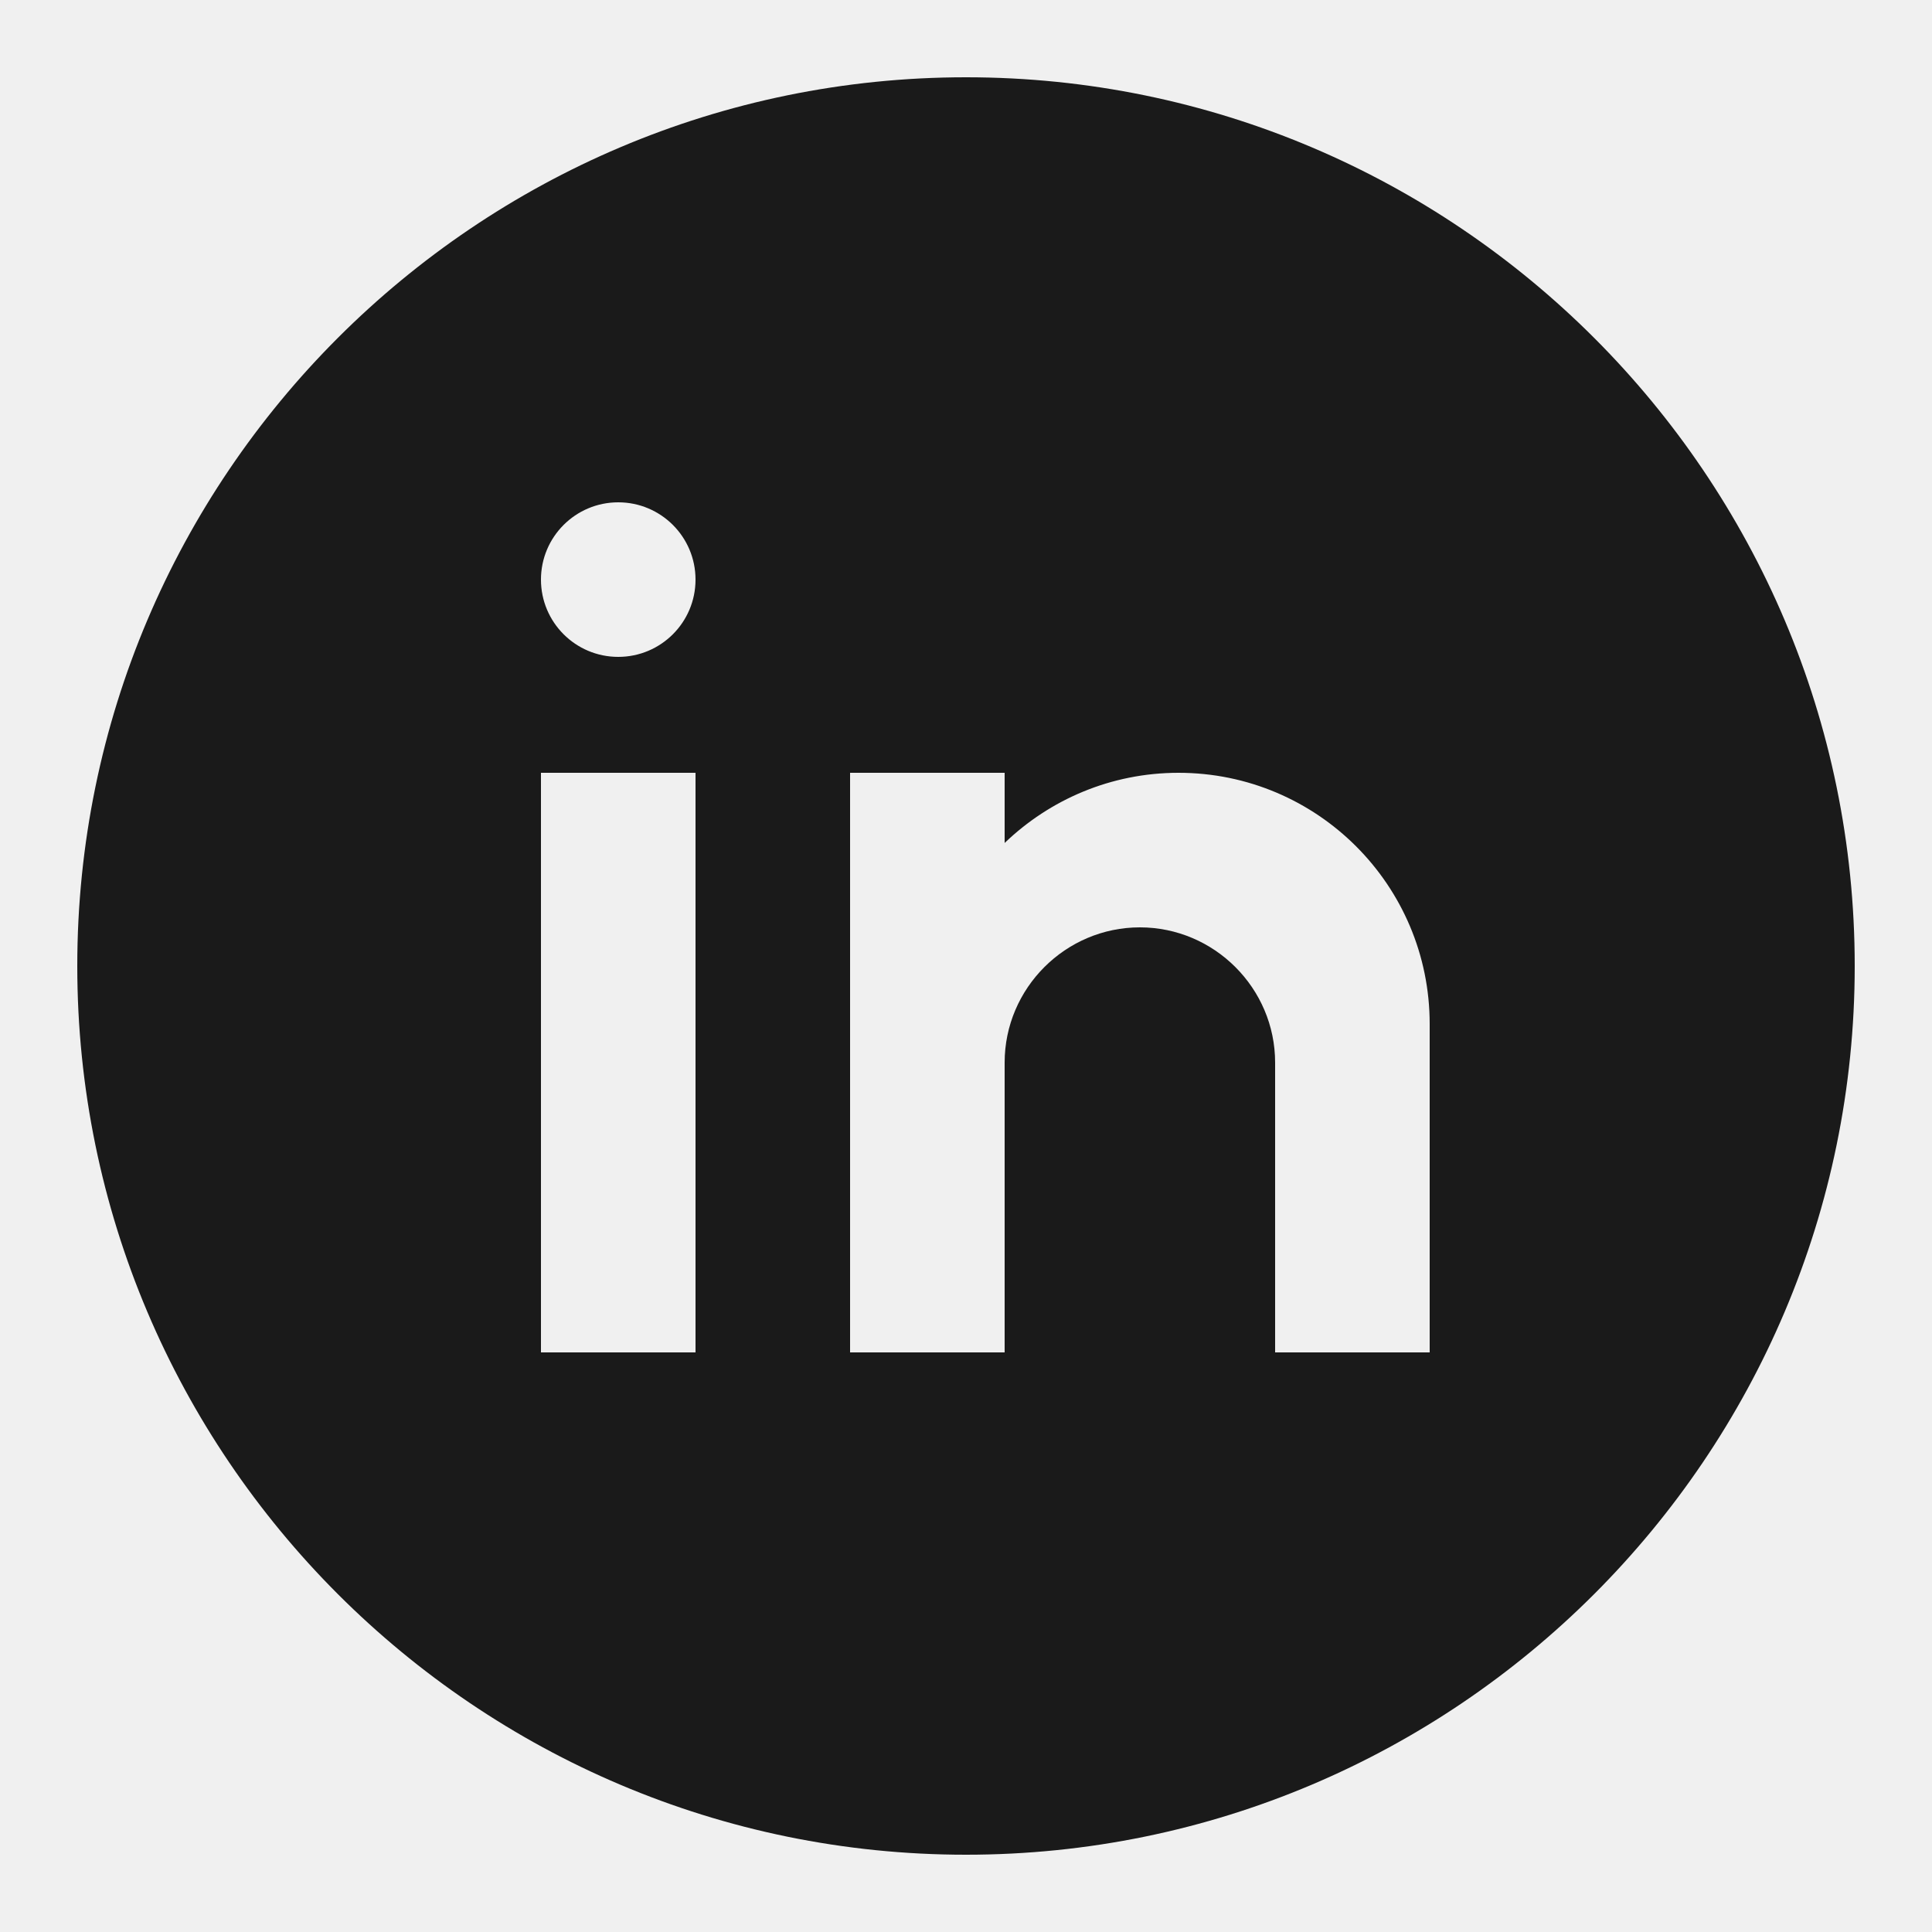
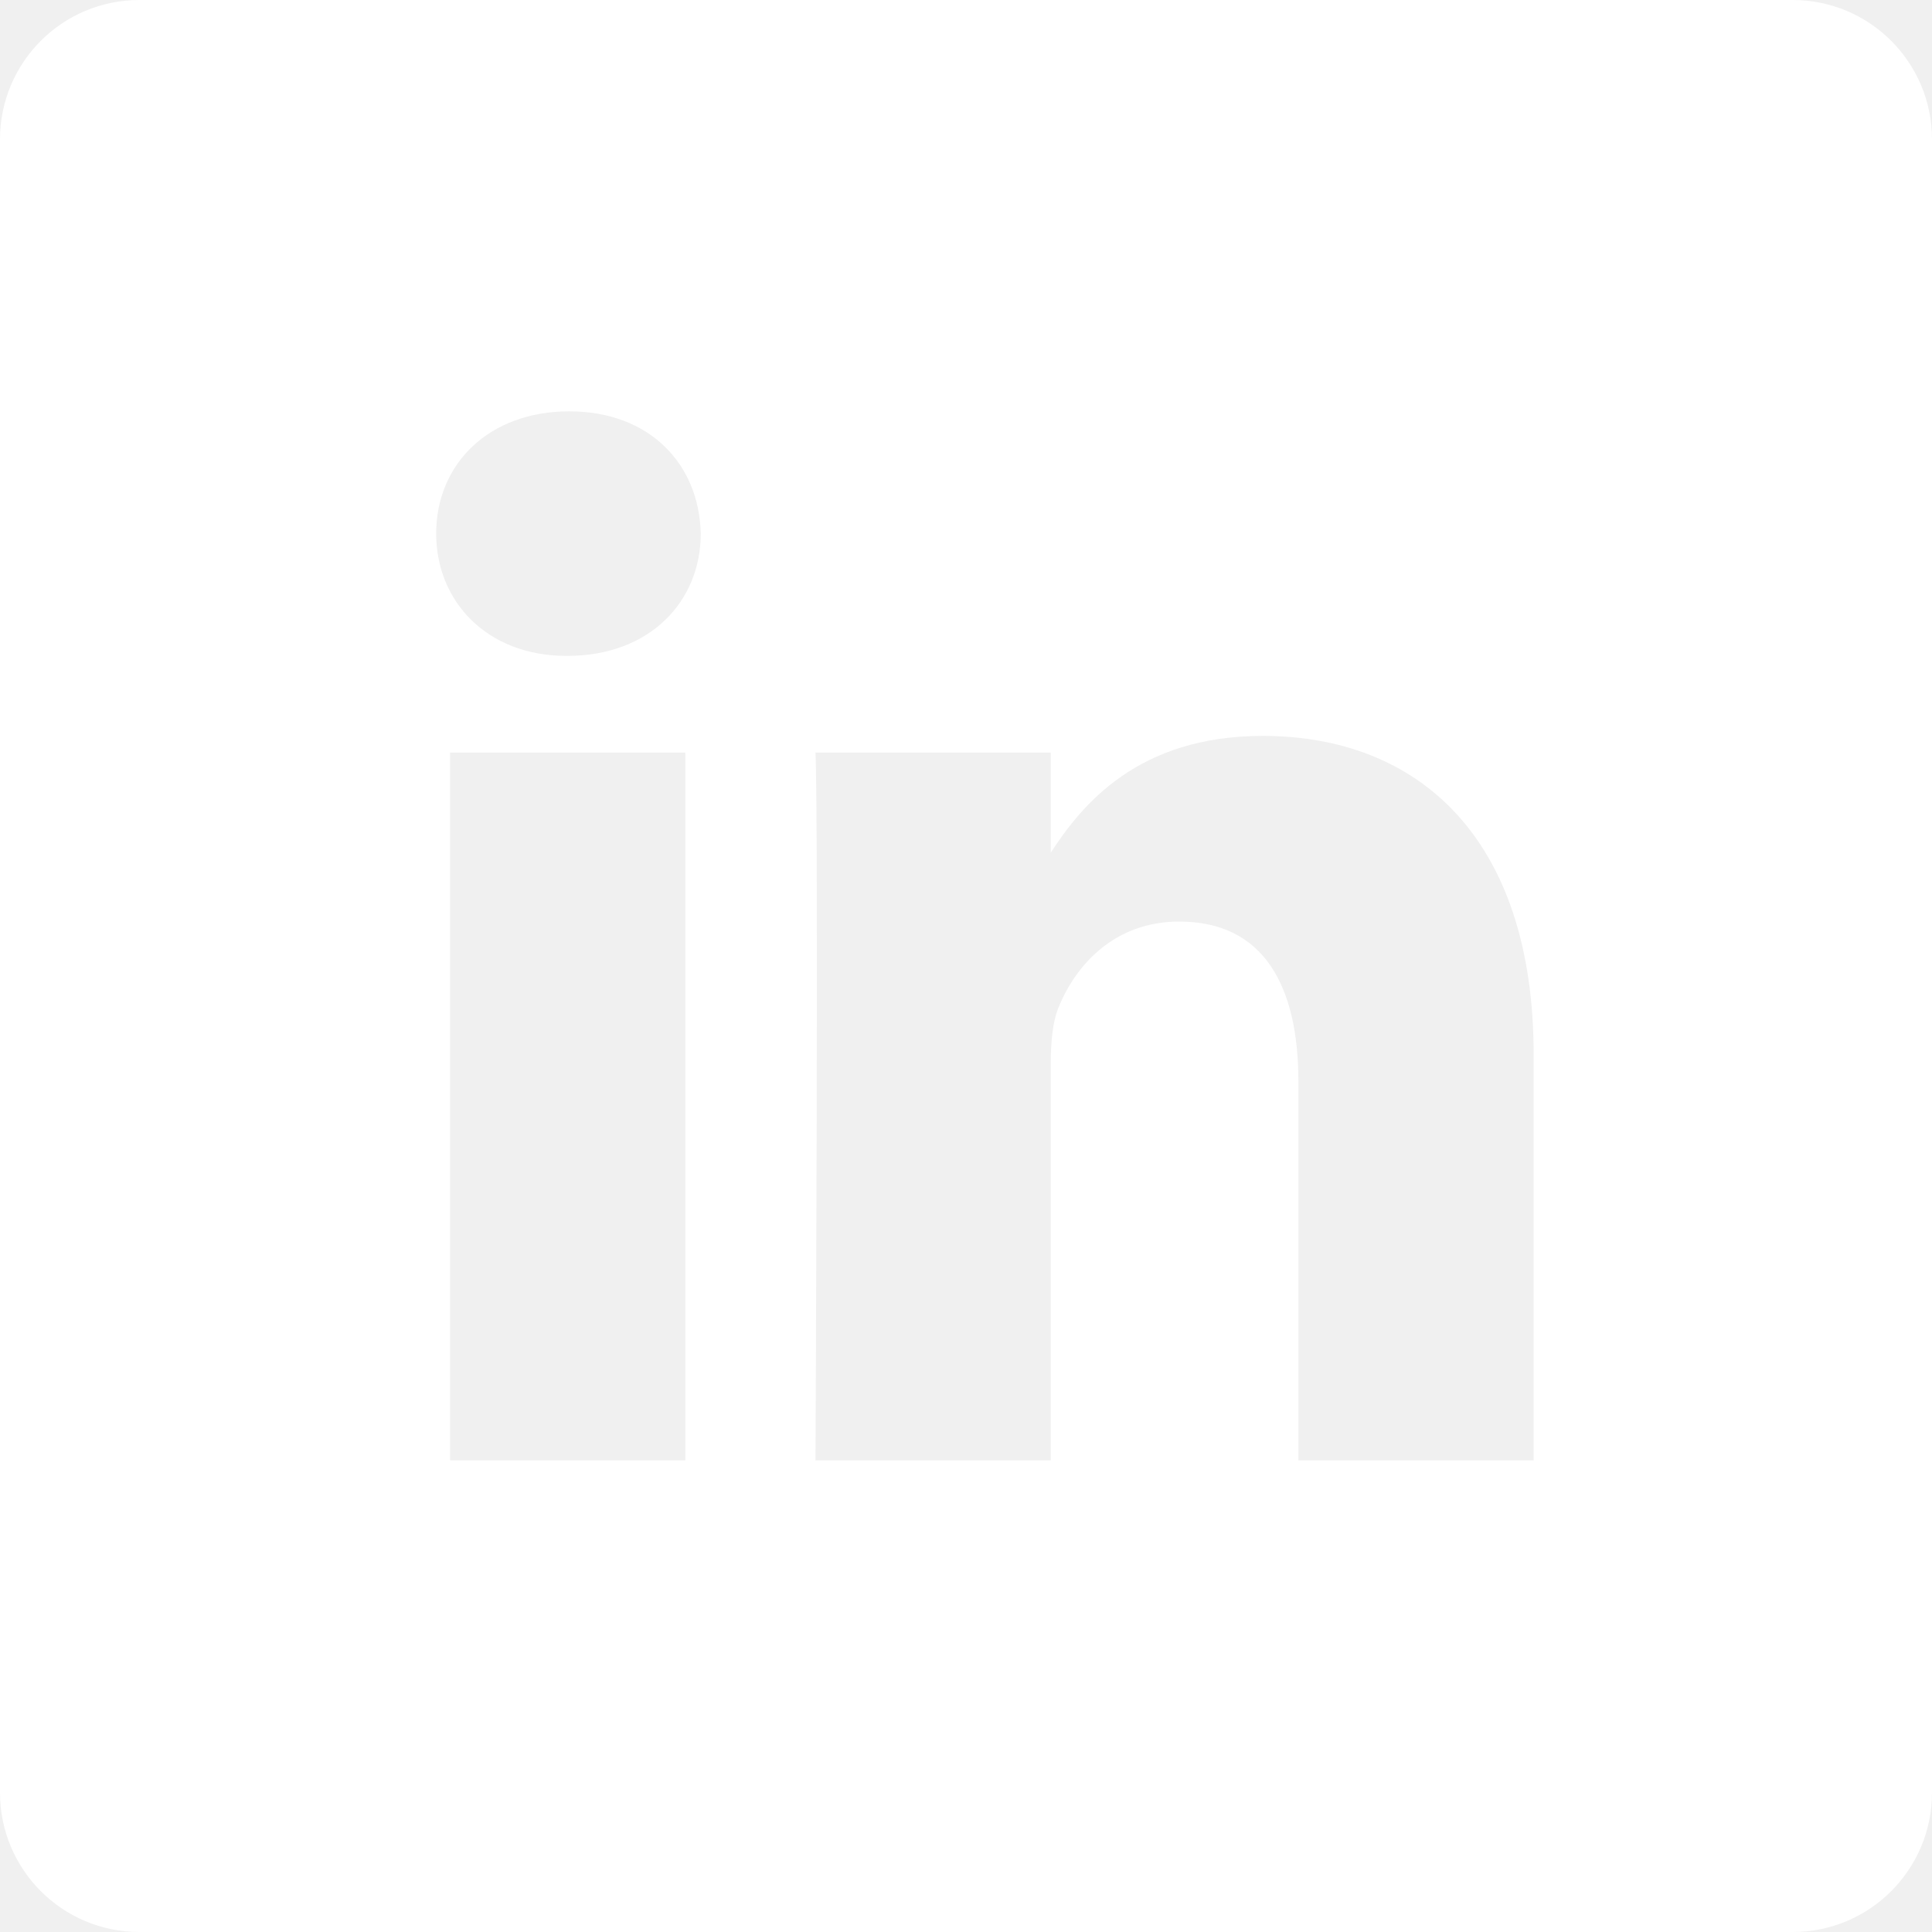
- <svg xmlns="http://www.w3.org/2000/svg" fill="#1A1A1A" viewBox="0 0 50 50" width="50px" height="50px">
-   <path d="M25,2C12.318,2,2,12.317,2,25s10.318,23,23,23s23-10.317,23-23S37.682,2,25,2z M18,35h-4V20h4V35z M16,17 c-1.105,0-2-0.895-2-2c0-1.105,0.895-2,2-2s2,0.895,2,2C18,16.105,17.105,17,16,17z M37,35h-4v-5v-2.5c0-1.925-1.575-3.5-3.5-3.5 S26,25.575,26,27.5V35h-4V20h4v1.816C27.168,20.694,28.752,20,30.5,20c3.59,0,6.5,2.91,6.5,6.5V35z" />
+ <svg xmlns="http://www.w3.org/2000/svg" width="21" height="21" viewBox="0 0 21 21" fill="none">
+   <path d="M19.485 0H1.515C0.678 0 0 0.678 0 1.515V19.485C0 20.322 0.678 21 1.515 21H19.485C20.322 21 21 20.322 21 19.485V1.515C21 0.678 20.322 0 19.485 0V0ZM7.449 15.873H4.892V8.18H7.449V15.873ZM6.17 7.129H6.154C5.295 7.129 4.741 6.538 4.741 5.8C4.741 5.045 5.312 4.471 6.187 4.471C7.062 4.471 7.6 5.045 7.617 5.8C7.617 6.538 7.062 7.129 6.17 7.129ZM16.67 15.873H14.113V11.757C14.113 10.723 13.742 10.017 12.817 10.017C12.111 10.017 11.69 10.493 11.505 10.953C11.438 11.117 11.421 11.347 11.421 11.577V15.873H8.864C8.864 15.873 8.898 8.901 8.864 8.18H11.421V9.269C11.761 8.745 12.369 7.999 13.726 7.999C15.408 7.999 16.67 9.099 16.67 11.462V15.873Z" fill="white" />
</svg>
